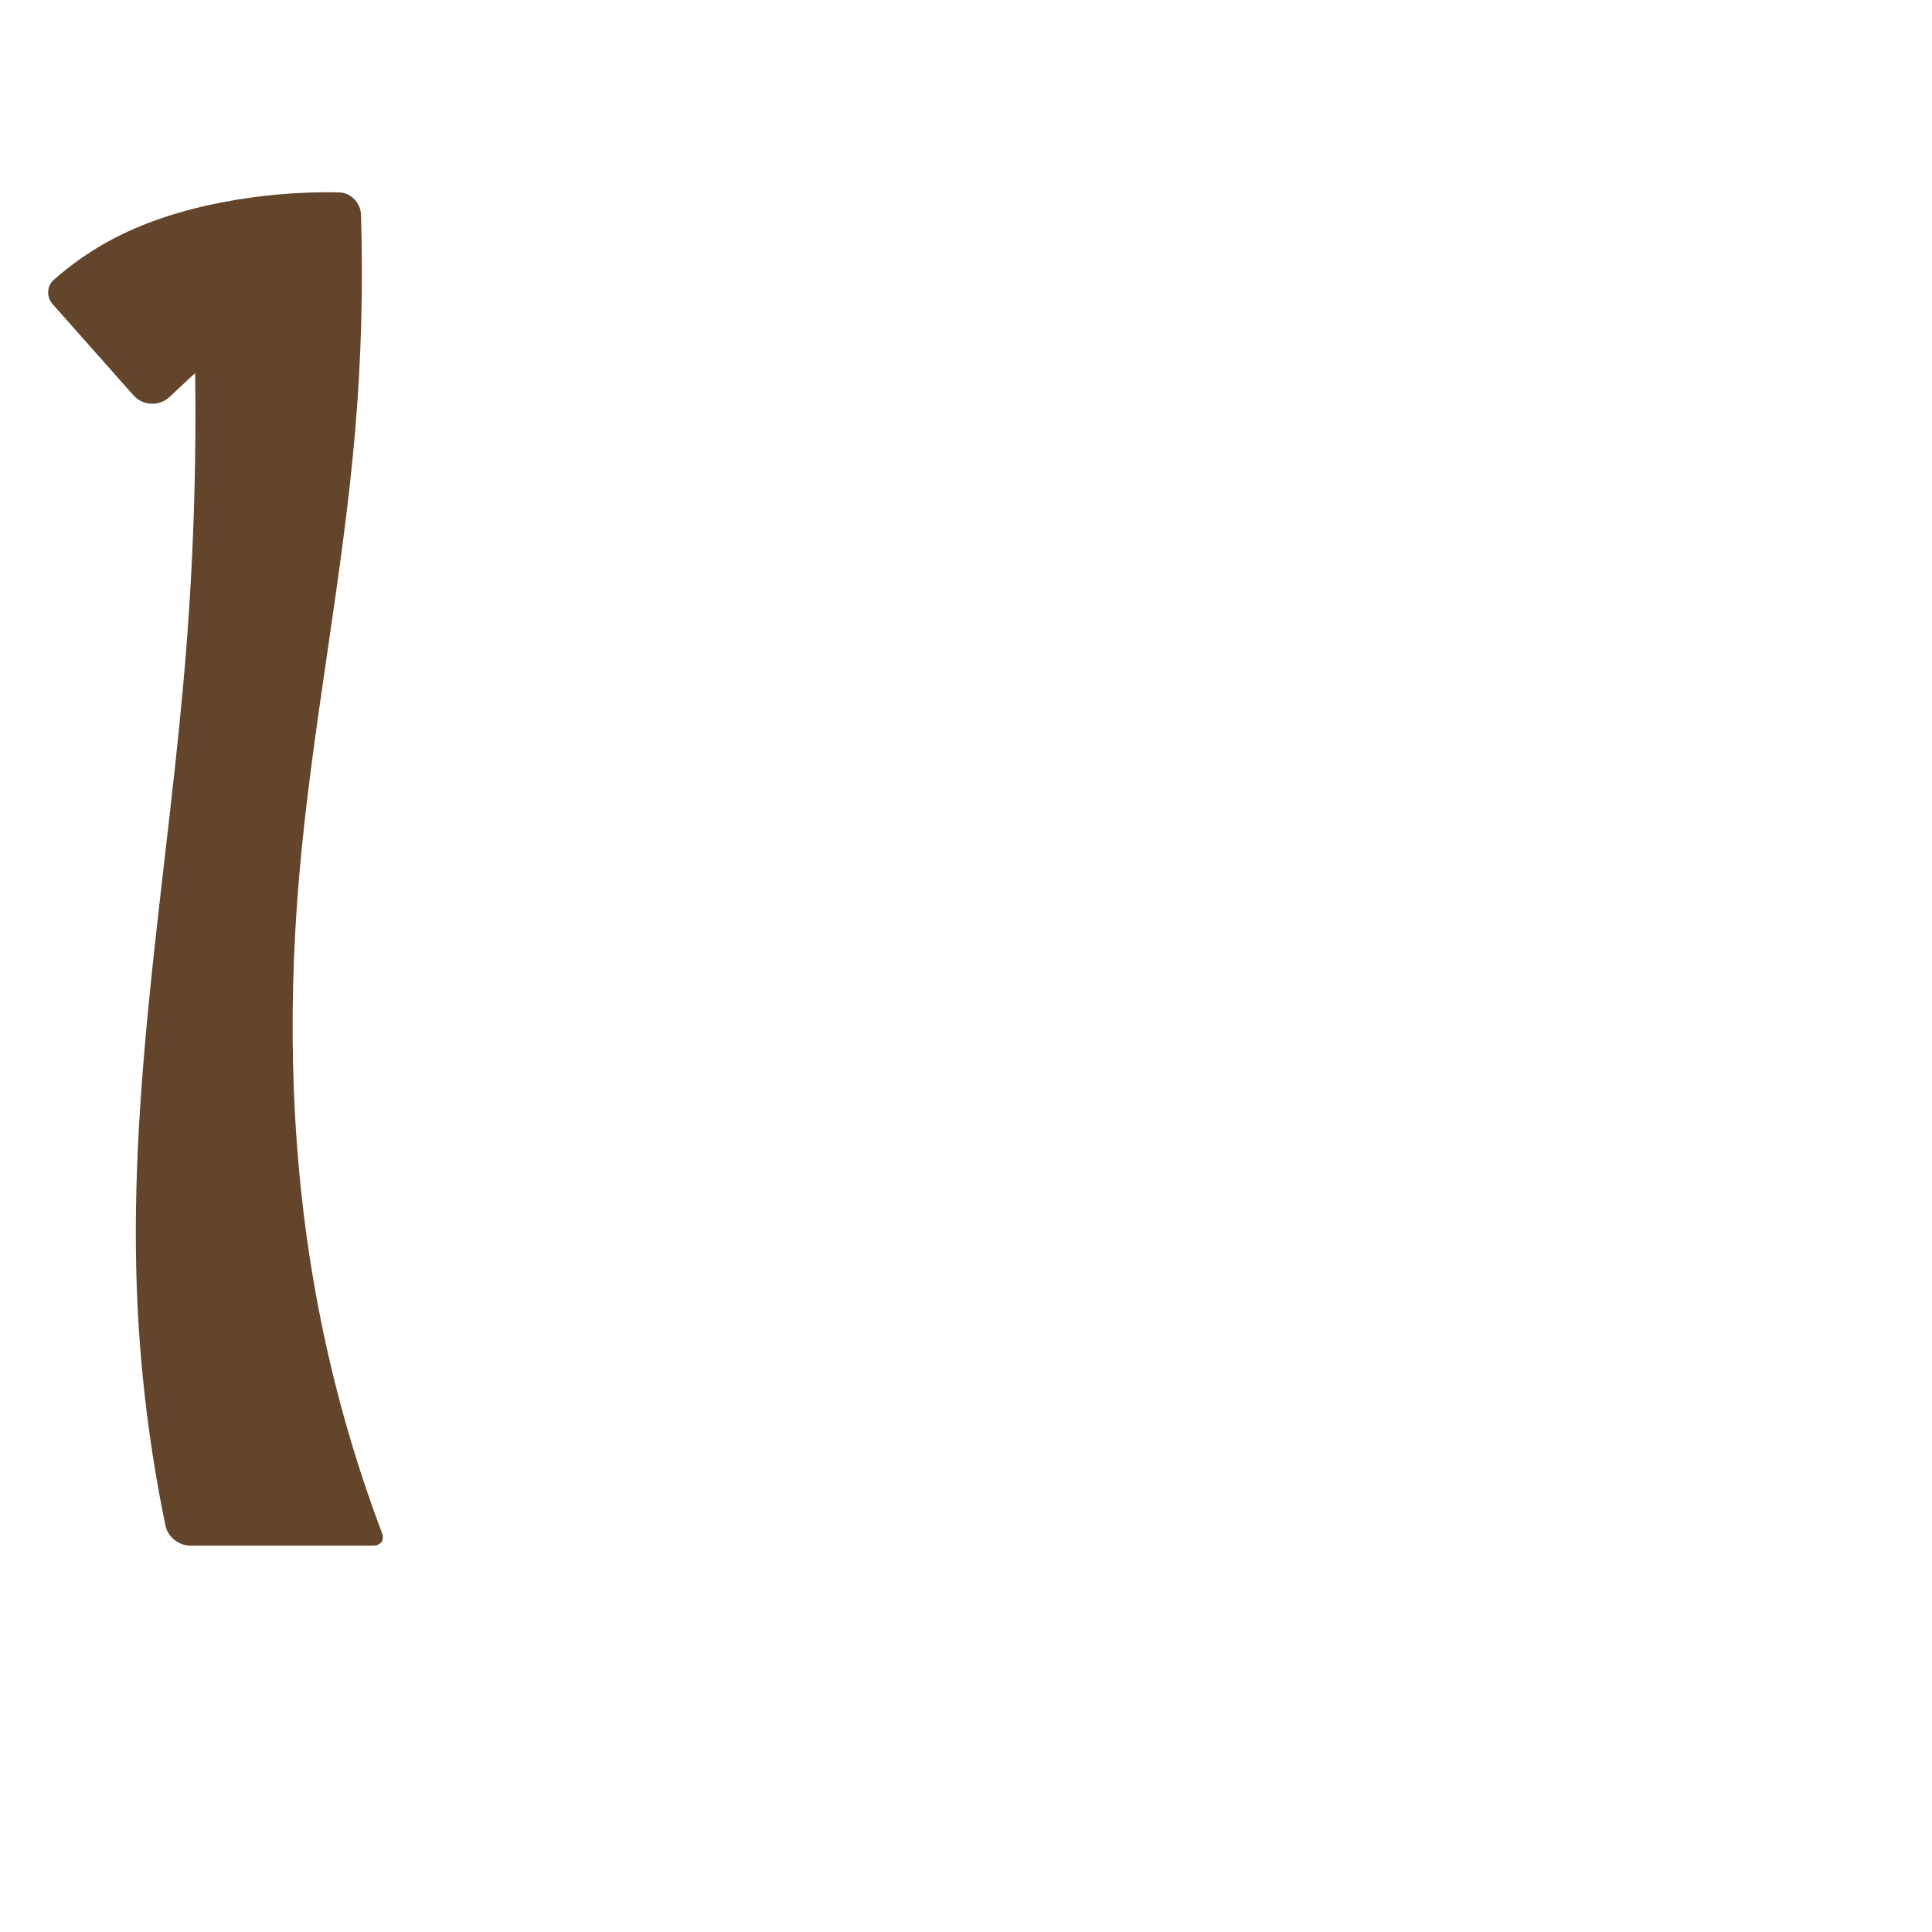
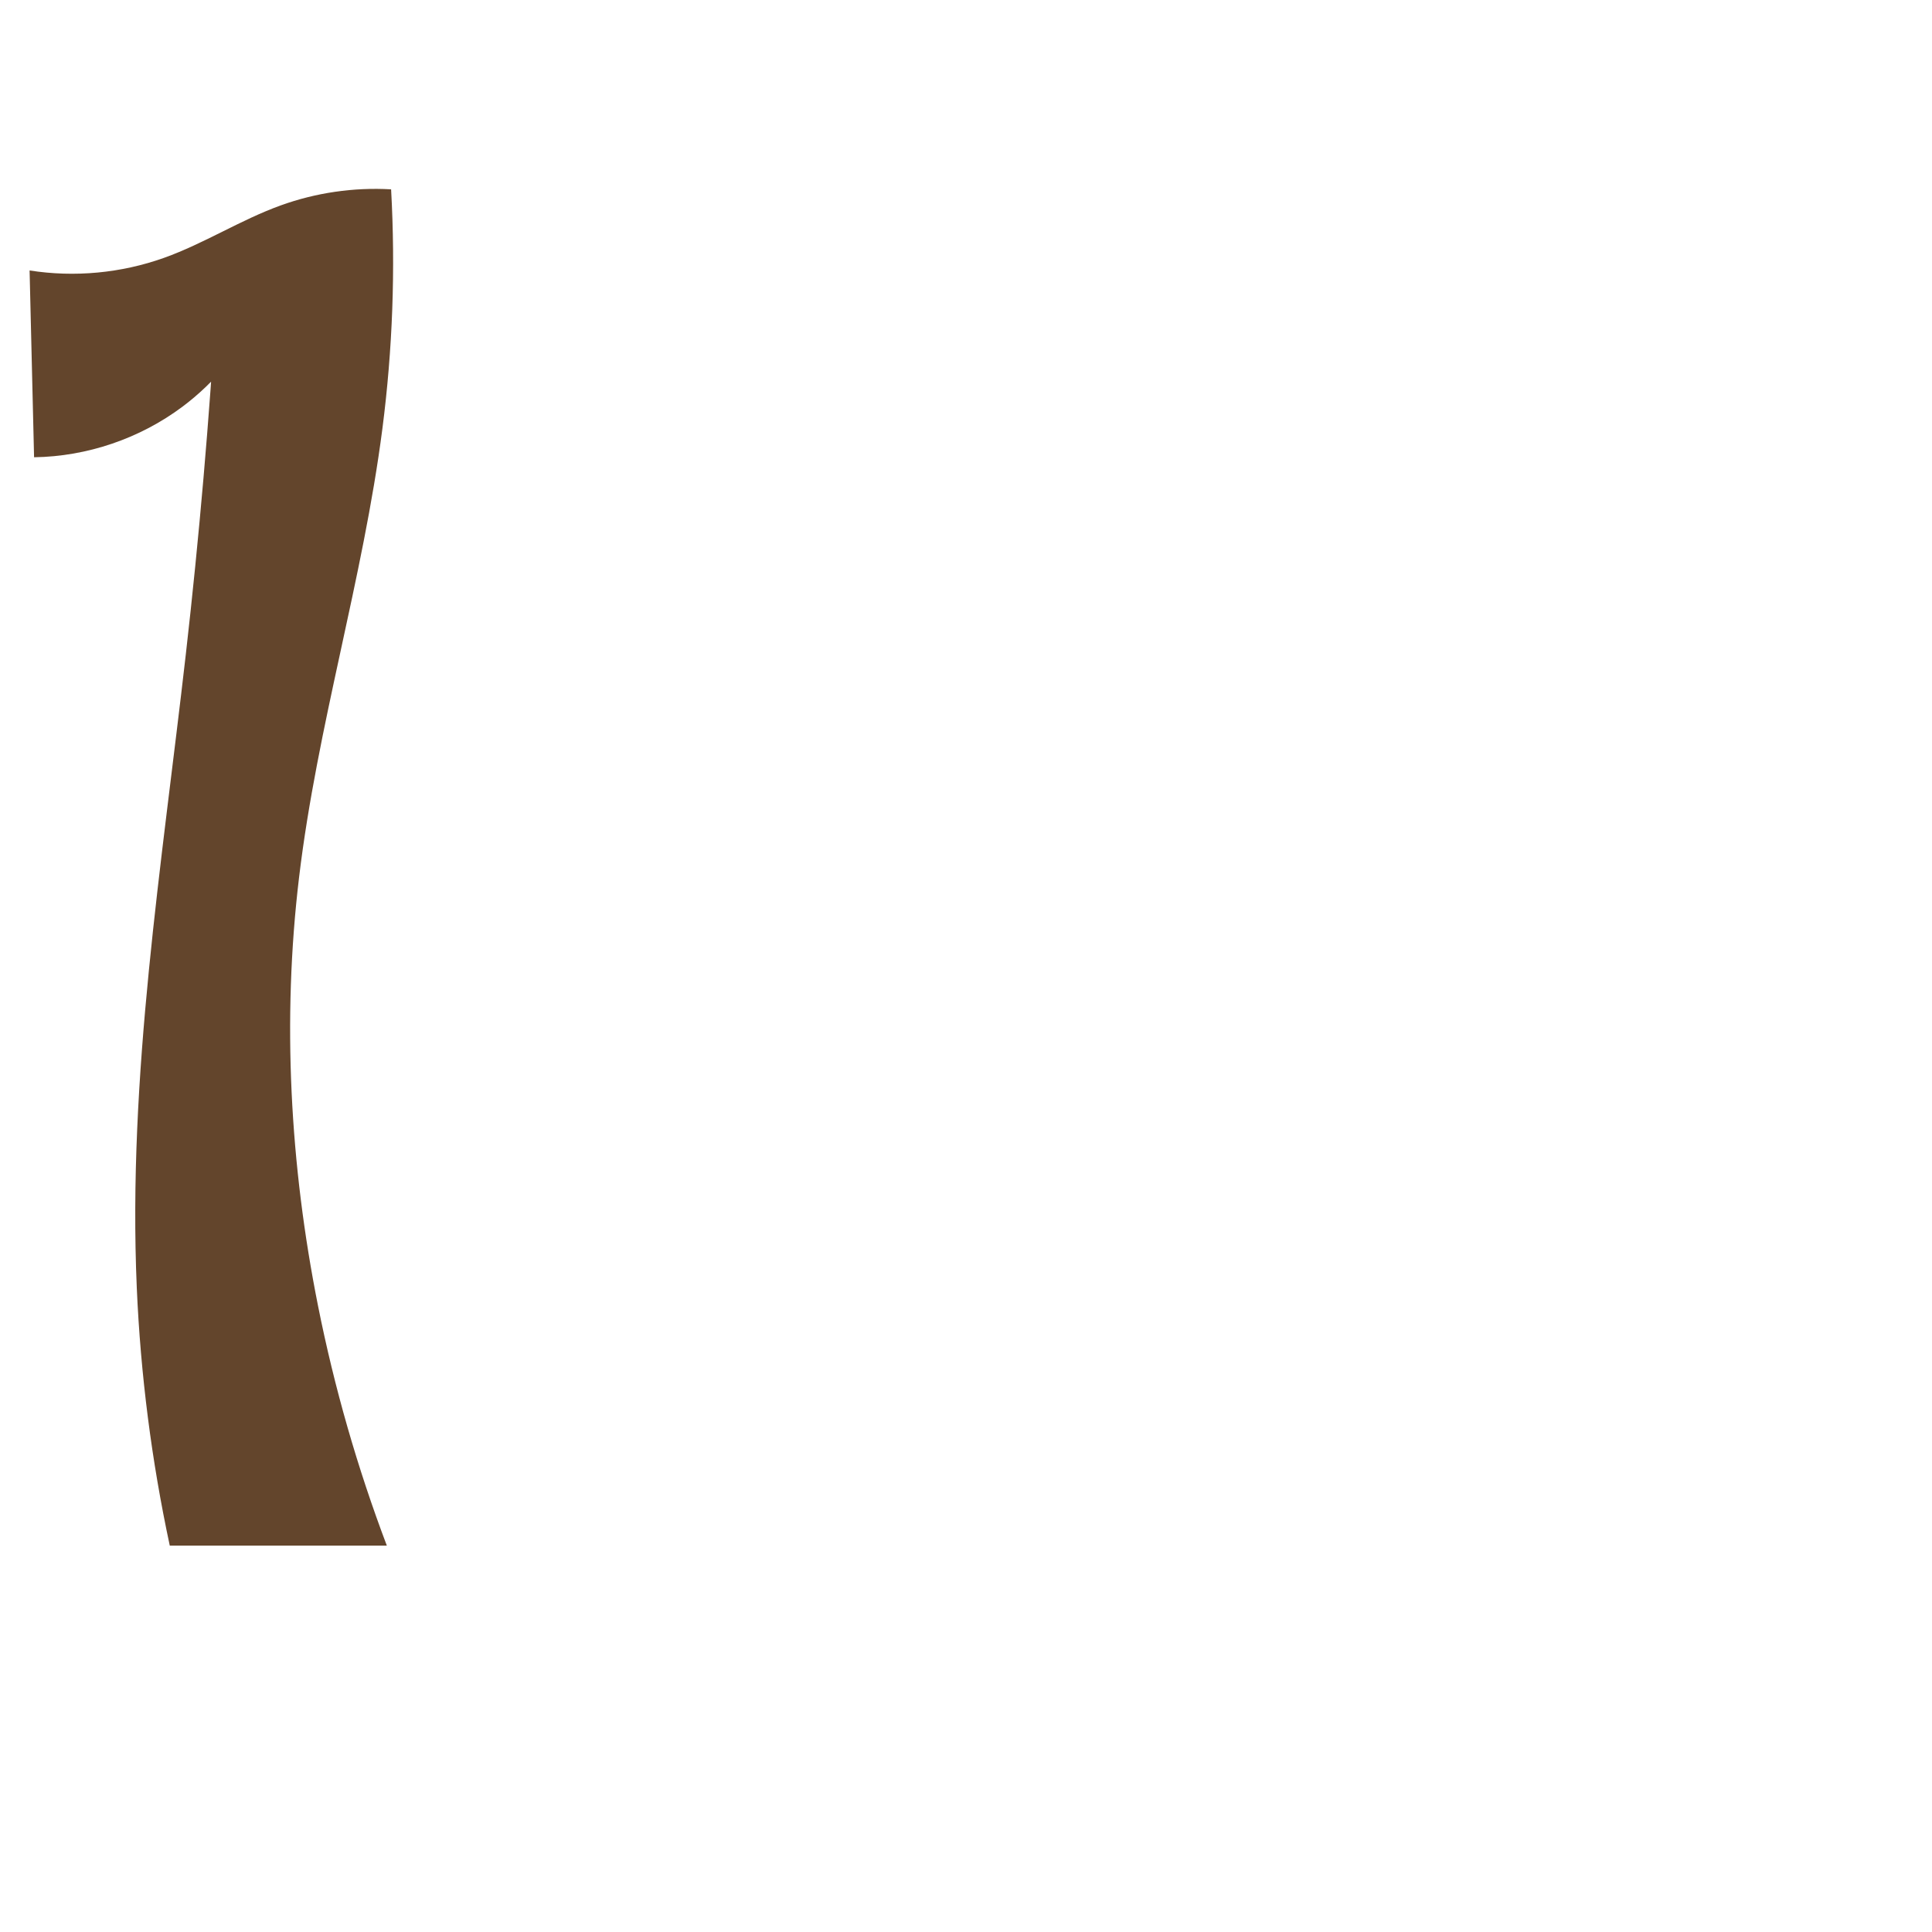
<svg xmlns="http://www.w3.org/2000/svg" xml:space="preserve" width="1000" height="1000" version="1.1" style="clip-rule:evenodd;fill-rule:evenodd;image-rendering:optimizeQuality;shape-rendering:geometricPrecision;text-rendering:geometricPrecision" viewBox="0 0 1000 1000" id="svg10">
  <defs id="defs4">
    <style type="text/css" id="style2">
   
    .fil0 {fill:#EF7F1A;fill-rule:nonzero}
   
  </style>
  </defs>
-   <path style="fill:#63452c;fill-rule:nonzero;stroke:none;stroke-width:1px;stroke-linecap:butt;stroke-linejoin:miter;stroke-opacity:1" d="m 115.052,104.718 c 19.877,-3.831 40.158,-5.558 60.396,-5.15 6.071,0.122 11.203,5.35 11.394,11.419 1.161,36.951 0.191,73.969 -2.905,110.809 -6.536,77.76 -22.509,154.492 -29.132,232.245 -6.302,73.994 -4.054,148.922 9.808,221.879 7.613,40.065 18.712,79.467 33.128,117.616 C 199.094,797.112 197.122,800 193.298,800 H 98.311 c -5.766,0 -11.462,-4.562 -12.633,-10.208 C 77.274,749.249 72.29,707.997 70.801,666.619 66.852,556.946 87.369,448.042 96.182,338.651 101.527,272.306 102.565,205.613 99.289,139.134 l 34.923,22.908 -46.461,43.419 A 13.069,13.069 2.691 0 1 69.048,204.582 L 27.186,157.361 c -3.181,-3.588 -3.018,-9.258 0.565,-12.442 8.69,-7.721 18.252,-14.46 28.448,-20.043 18.263,-9.998 38.409,-16.219 58.853,-20.159 z" id="path848" />
+   <path style="fill:#63452c;fill-rule:nonzero;stroke:none;stroke-width:1px;stroke-linecap:butt;stroke-linejoin:miter;stroke-opacity:1" d="m 202.435,98 c 2.3,41.287 0.792,82.785 -4.497,123.796 -10.075,78.12 -33.766,154.036 -43.132,232.245 -8.84,73.814 -4.742,148.975 9.808,221.879 8.432,42.245 20.355,83.793 35.607,124.081 H 87.871 C 78.465,756.121 72.748,711.452 70.801,666.619 66.035,556.941 83.767,447.729 96.182,338.651 c 6.924,-60.833 12.205,-121.854 15.835,-182.972 l 22.195,6.362 c -9.11,19.046 -22.893,35.837 -39.799,48.484 -22.009,16.464 -49.294,25.758 -76.777,26.15 l -2.321,-96.686 c 23.255,3.659 47.419,1.392 69.588,-6.529 C 105.685,126.035 124.499,113.839 145.251,106.334 163.49,99.739 183.072,96.885 202.435,98 Z" id="path848" />
</svg>
